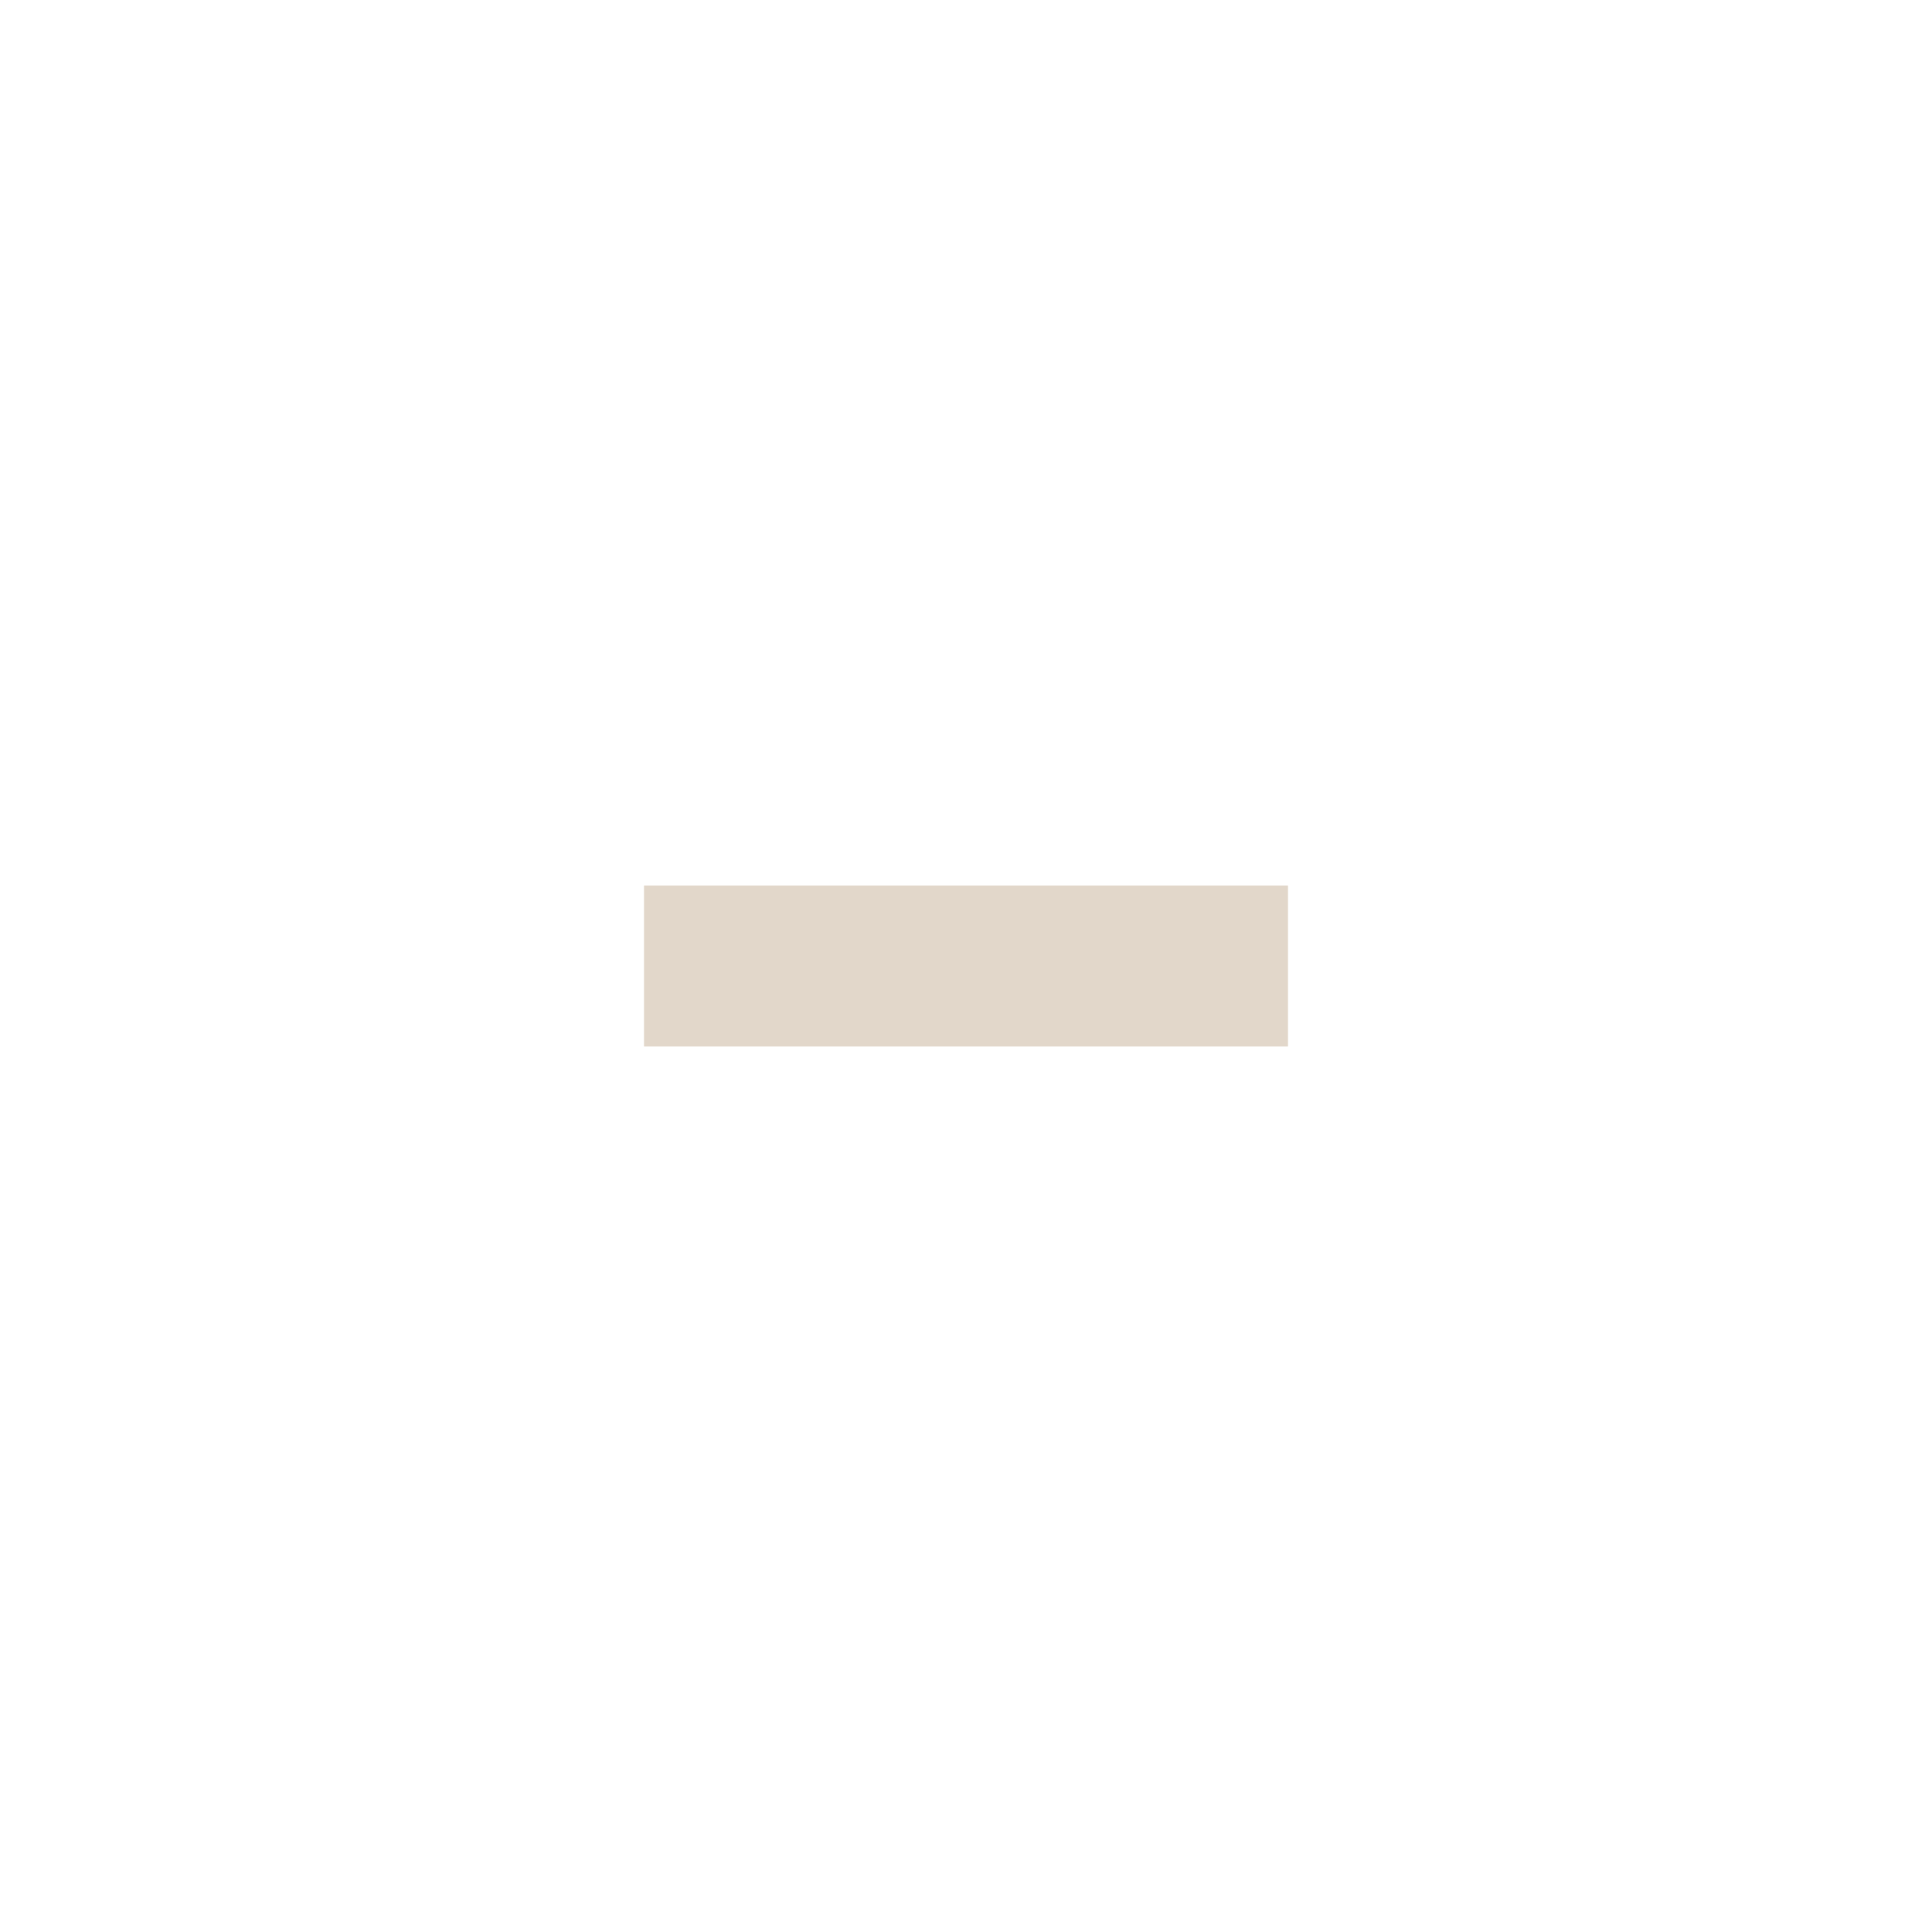
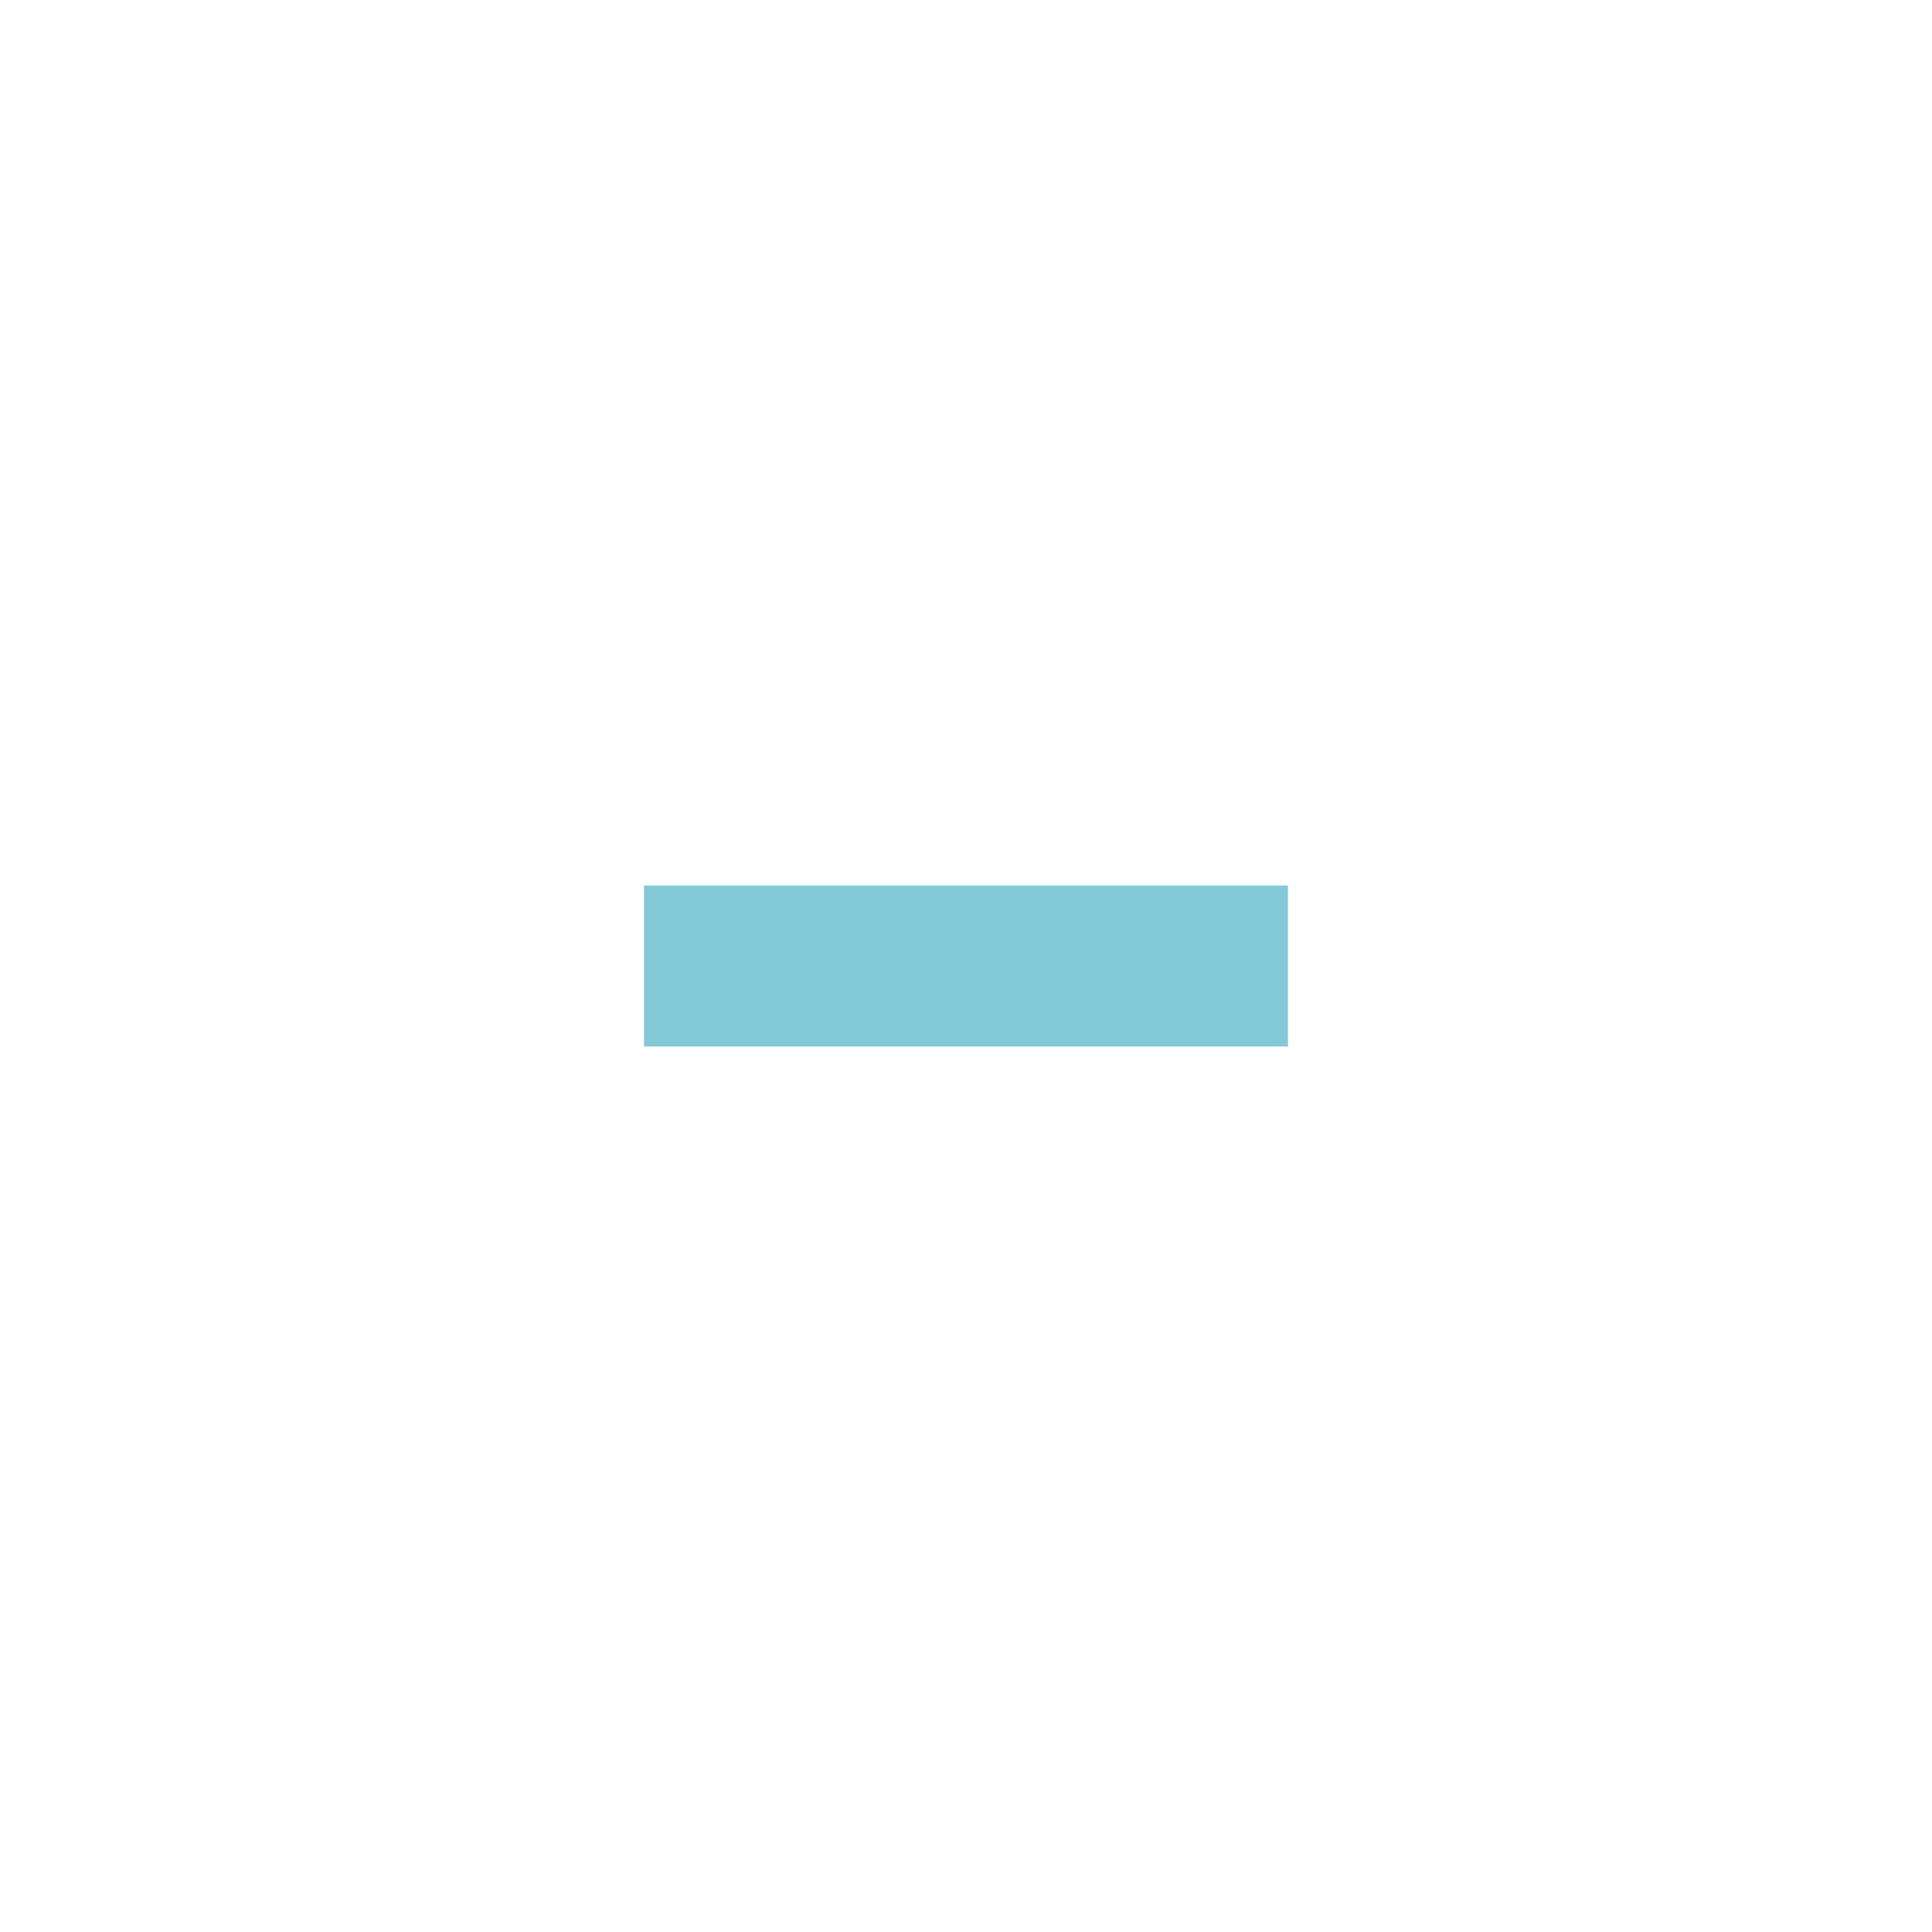
<svg xmlns="http://www.w3.org/2000/svg" version="1.1" x="0px" y="0px" width="24px" height="24px" viewBox="0 0 24 24" xml:space="preserve">
-   <rect x="8" y="11" fill="#d8cab8" opacity="0.75" width="8" height="2" />
+   <rect x="8" y="11" fill="#5ab7cb" opacity="0.75" width="8" height="2" />
</svg>
